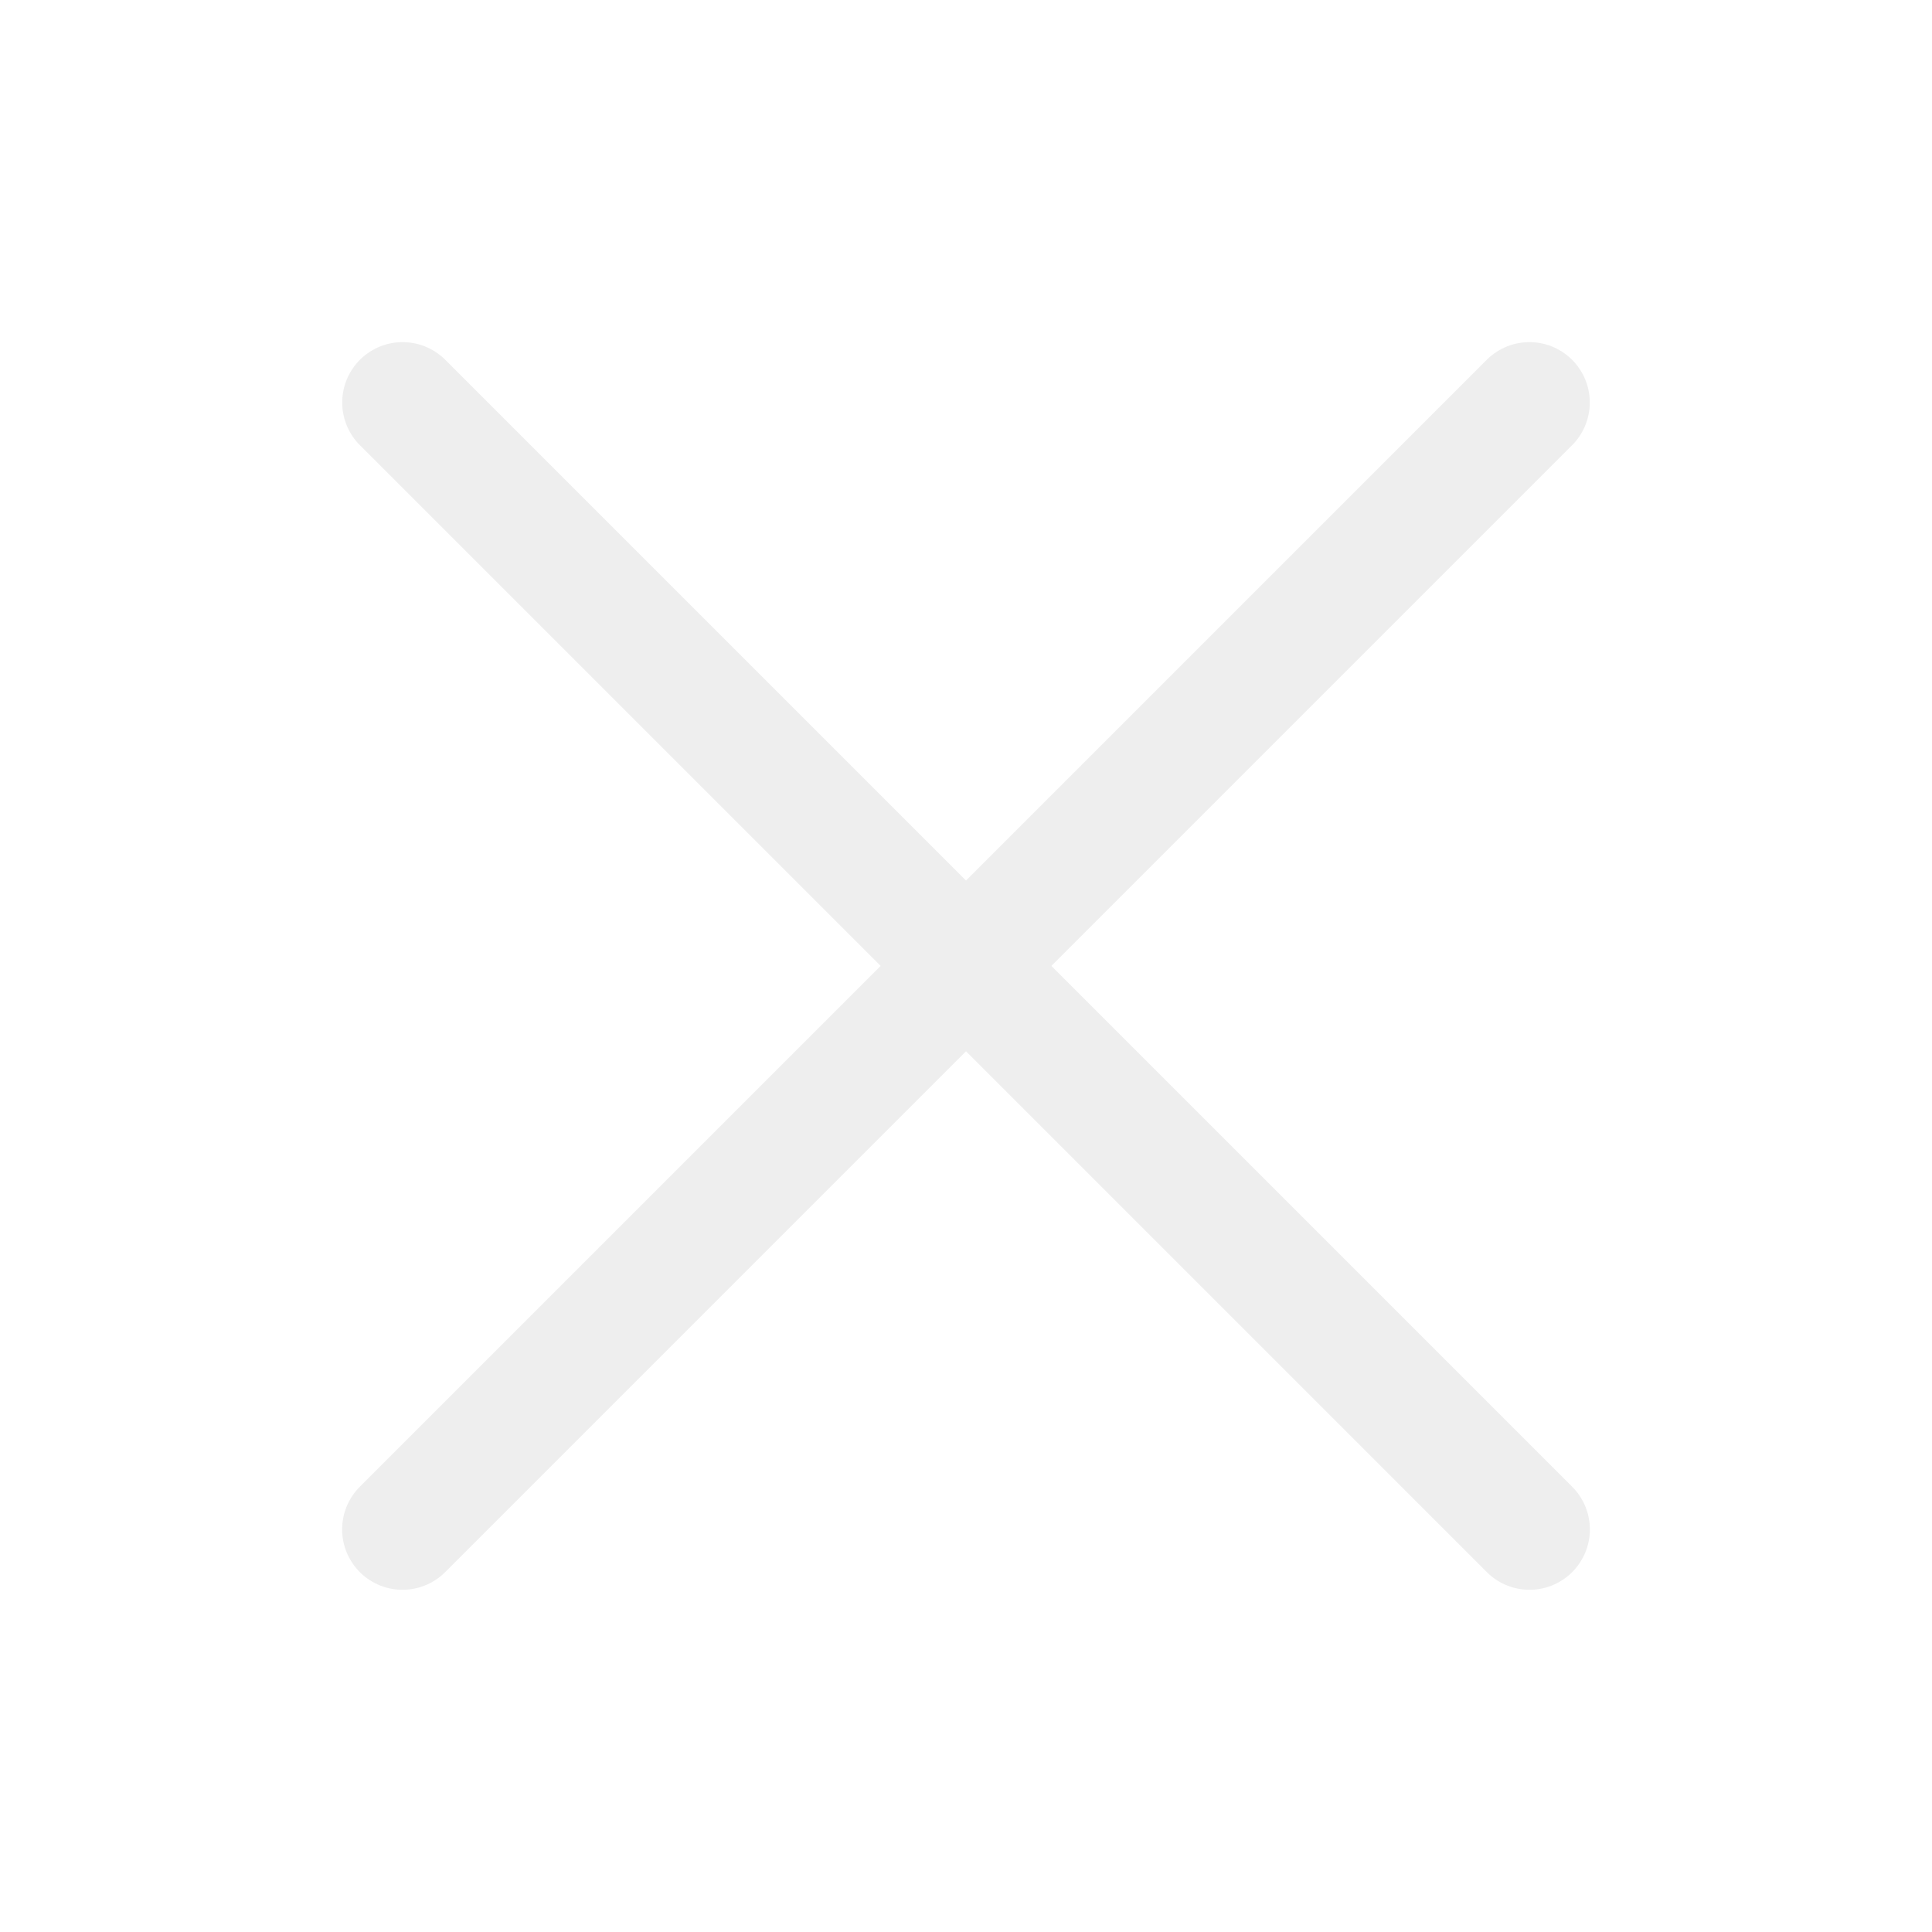
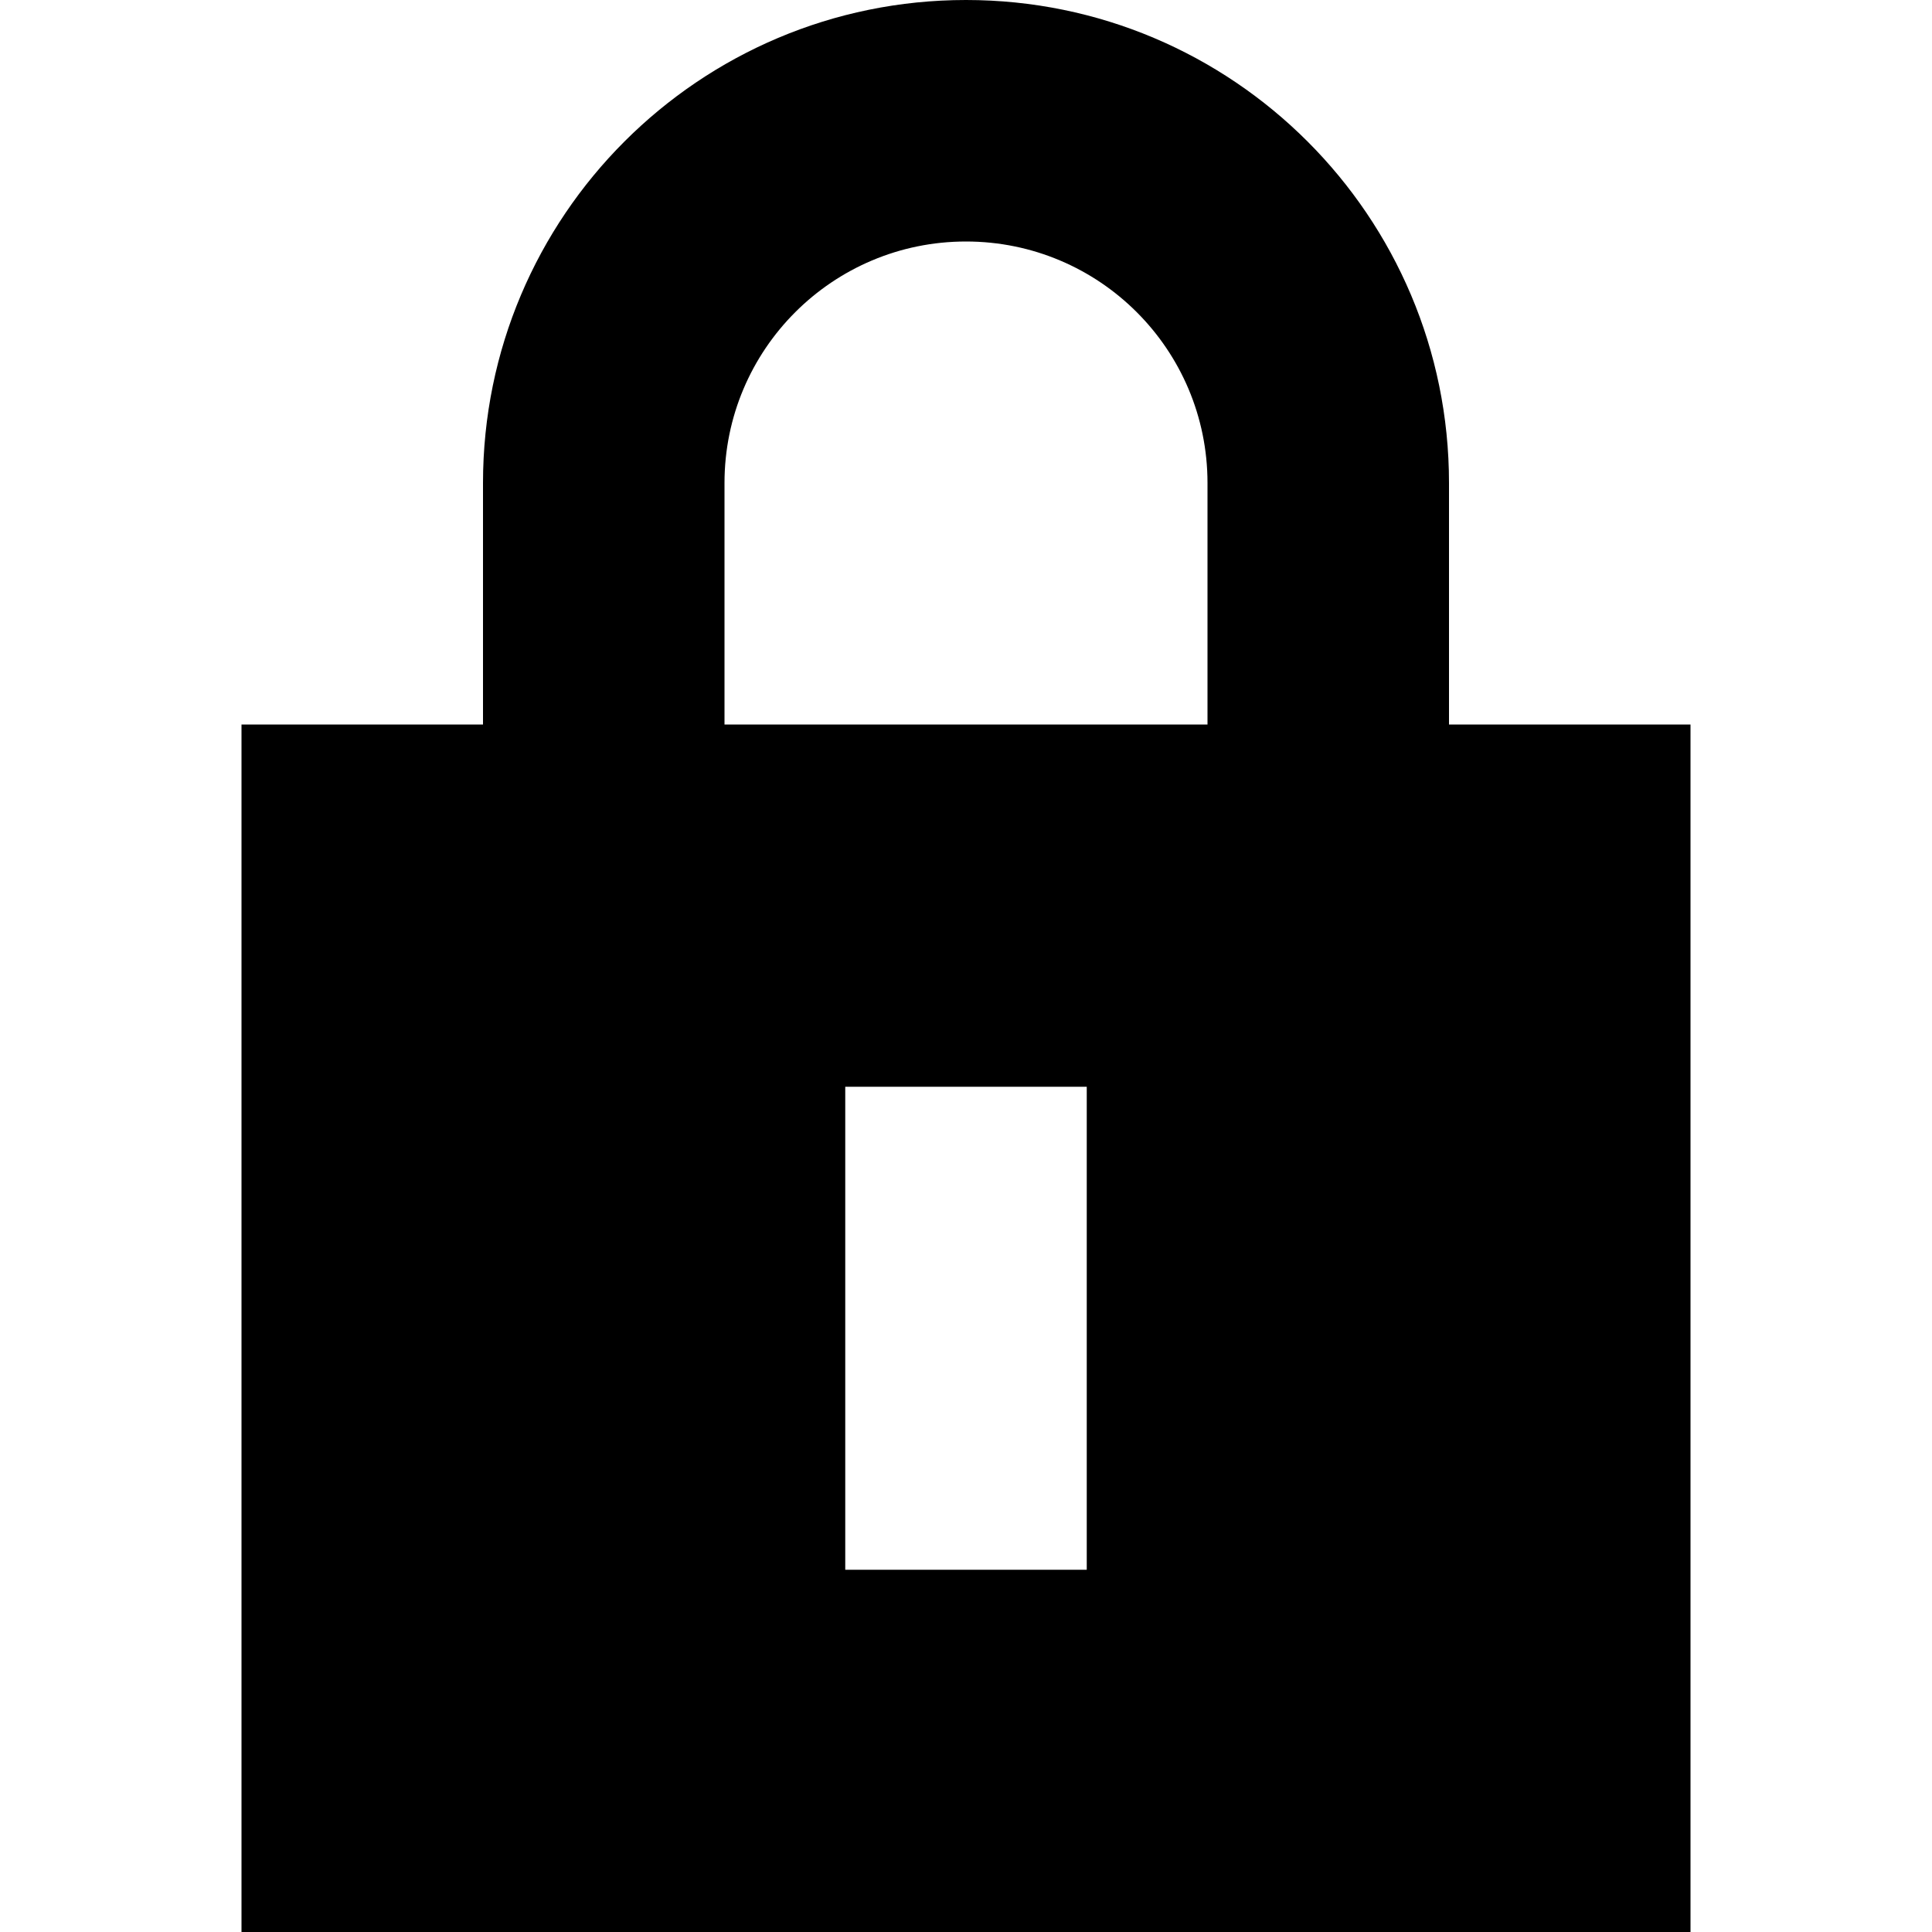
- <svg xmlns="http://www.w3.org/2000/svg" width="24" height="24" viewBox="0 0 24 24" fill="none">
-   <path d="M5.001 5L19 18.999" stroke="#EEEEEE" stroke-width="1.5" stroke-linecap="round" stroke-linejoin="round" />
-   <path d="M5 18.999L18.999 5" stroke="#EEEEEE" stroke-width="1.5" stroke-linecap="round" stroke-linejoin="round" />
+ <svg xmlns="http://www.w3.org/2000/svg" width="24px" height="24px" viewBox="0 0 16 16" fill="none">
+   <g id="SVGRepo_bgCarrier" stroke-width="0" />
+   <g id="SVGRepo_tracerCarrier" stroke-linecap="round" stroke-linejoin="round" />
+   <g id="SVGRepo_iconCarrier">
+     <path fill-rule="evenodd" clip-rule="evenodd" d="M4 6V4C4 1.791 5.791 0 8 0C10.209 0 12 1.791 12 4V6H14V16H2V6H4ZM6 4C6 2.895 6.895 2 8 2C9.105 2 10 2.895 10 4V6H6V4ZM7 13V9H9V13H7Z" fill="#000000" />
+   </g>
</svg>
